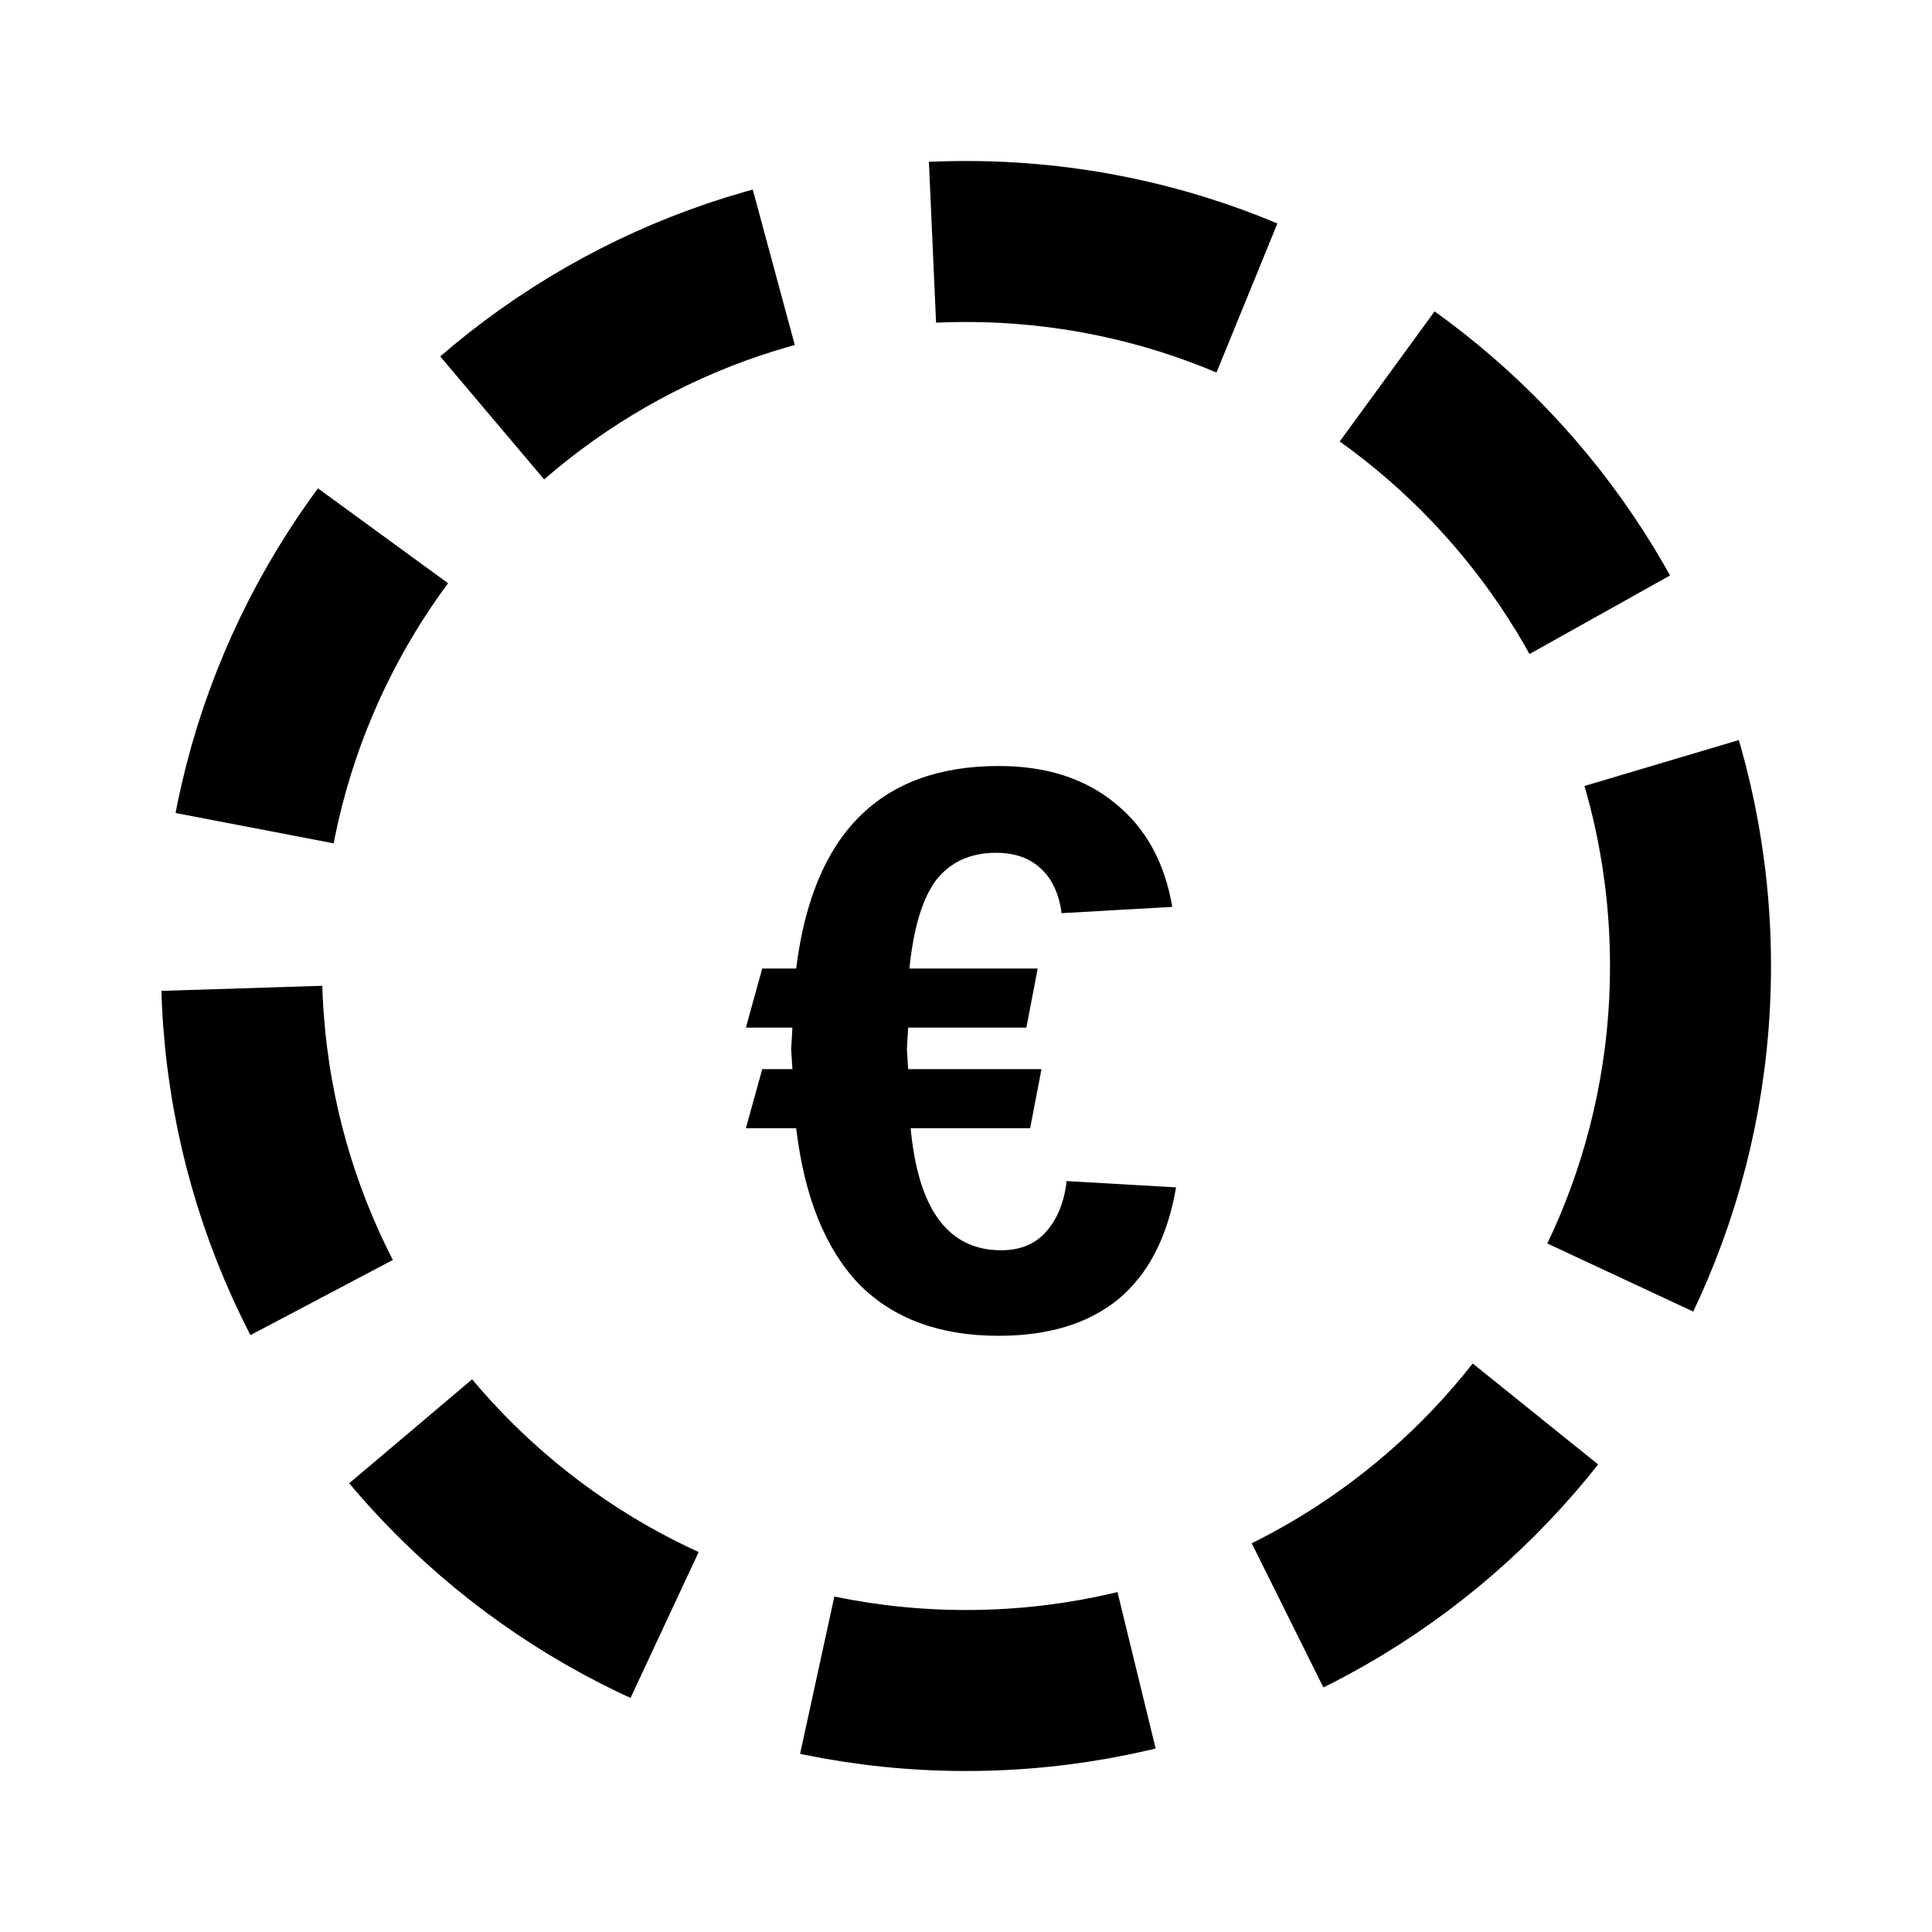
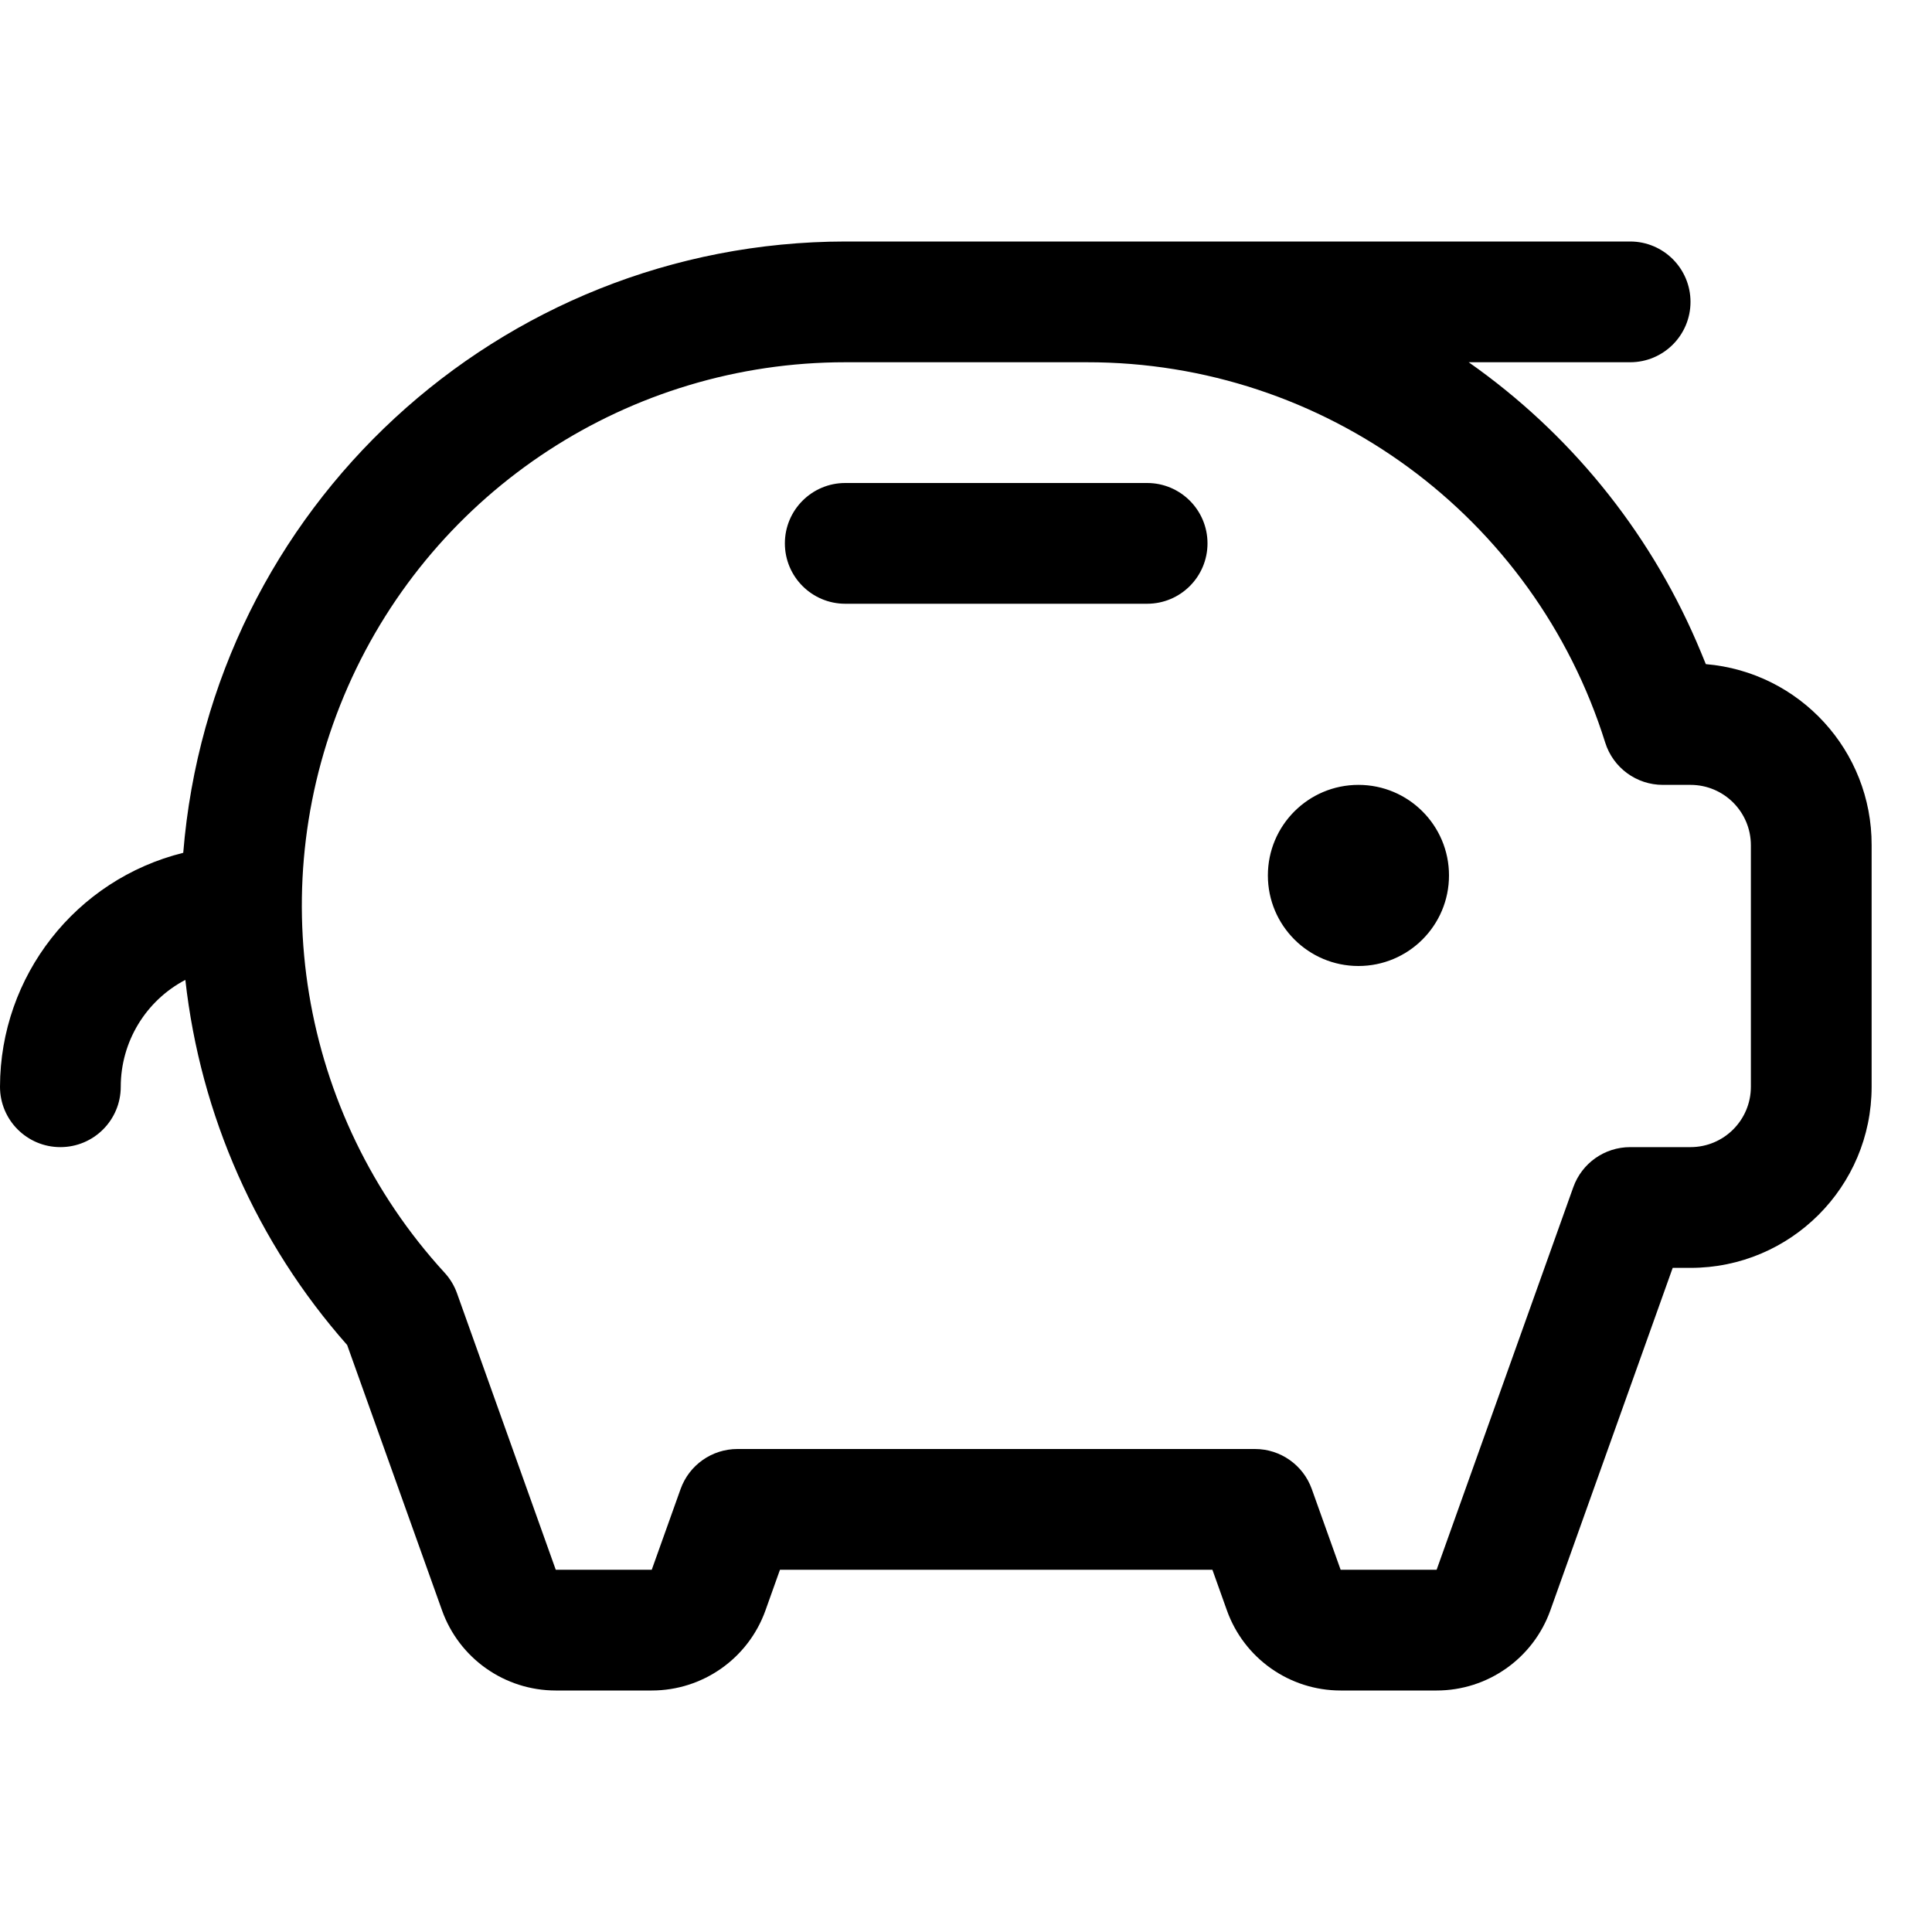
- <svg xmlns="http://www.w3.org/2000/svg" viewBox="0 0 24 24" fill="none" stroke="#000" stroke-width="2" stroke-dasharray="4 2">
-   <circle cx="12" cy="12" r="9" />
-   <text x="12" y="16.5" font-family="Arial" font-size="10" font-weight="700" fill="#000" text-anchor="middle" stroke="none">€</text>
+ <svg xmlns="http://www.w3.org/2000/svg" fill="currentColor" viewBox="0 0 256 256">
+   <path d="M192,116a12,12,0,1,1-12-12A12,12,0,0,1,192,116ZM152,64H112a8,8,0,0,0,0,16h40a8,8,0,0,0,0-16Zm96,48v32a24,24,0,0,1-24,24h-2.36l-16.21,45.38A16,16,0,0,1,190.36,224H177.64a16,16,0,0,1-15.07-10.62L160.65,208h-57.3l-1.92,5.38A16,16,0,0,1,86.36,224H73.64a16,16,0,0,1-15.07-10.62L46,178.22a87.69,87.69,0,0,1-21.44-48.38A16,16,0,0,0,16,144a8,8,0,0,1-16,0,32,32,0,0,1,24.28-31A88.12,88.12,0,0,1,112,32H216a8,8,0,0,1,0,16H194.61a87.93,87.93,0,0,1,30.17,37c.43,1,.85,2,1.25,3A24,24,0,0,1,248,112Zm-16,0a8,8,0,0,0-8-8h-3.66a8,8,0,0,1-7.64-5.6A71.9,71.9,0,0,0,144,48H112A72,72,0,0,0,58.91,168.64a8,8,0,0,1,1.64,2.71L73.64,208H86.36l3.82-10.69A8,8,0,0,1,97.71,192h68.58a8,8,0,0,1,7.53,5.31L177.64,208h12.72l18.11-50.69A8,8,0,0,1,216,152h8a8,8,0,0,0,8-8Z" />
</svg>
